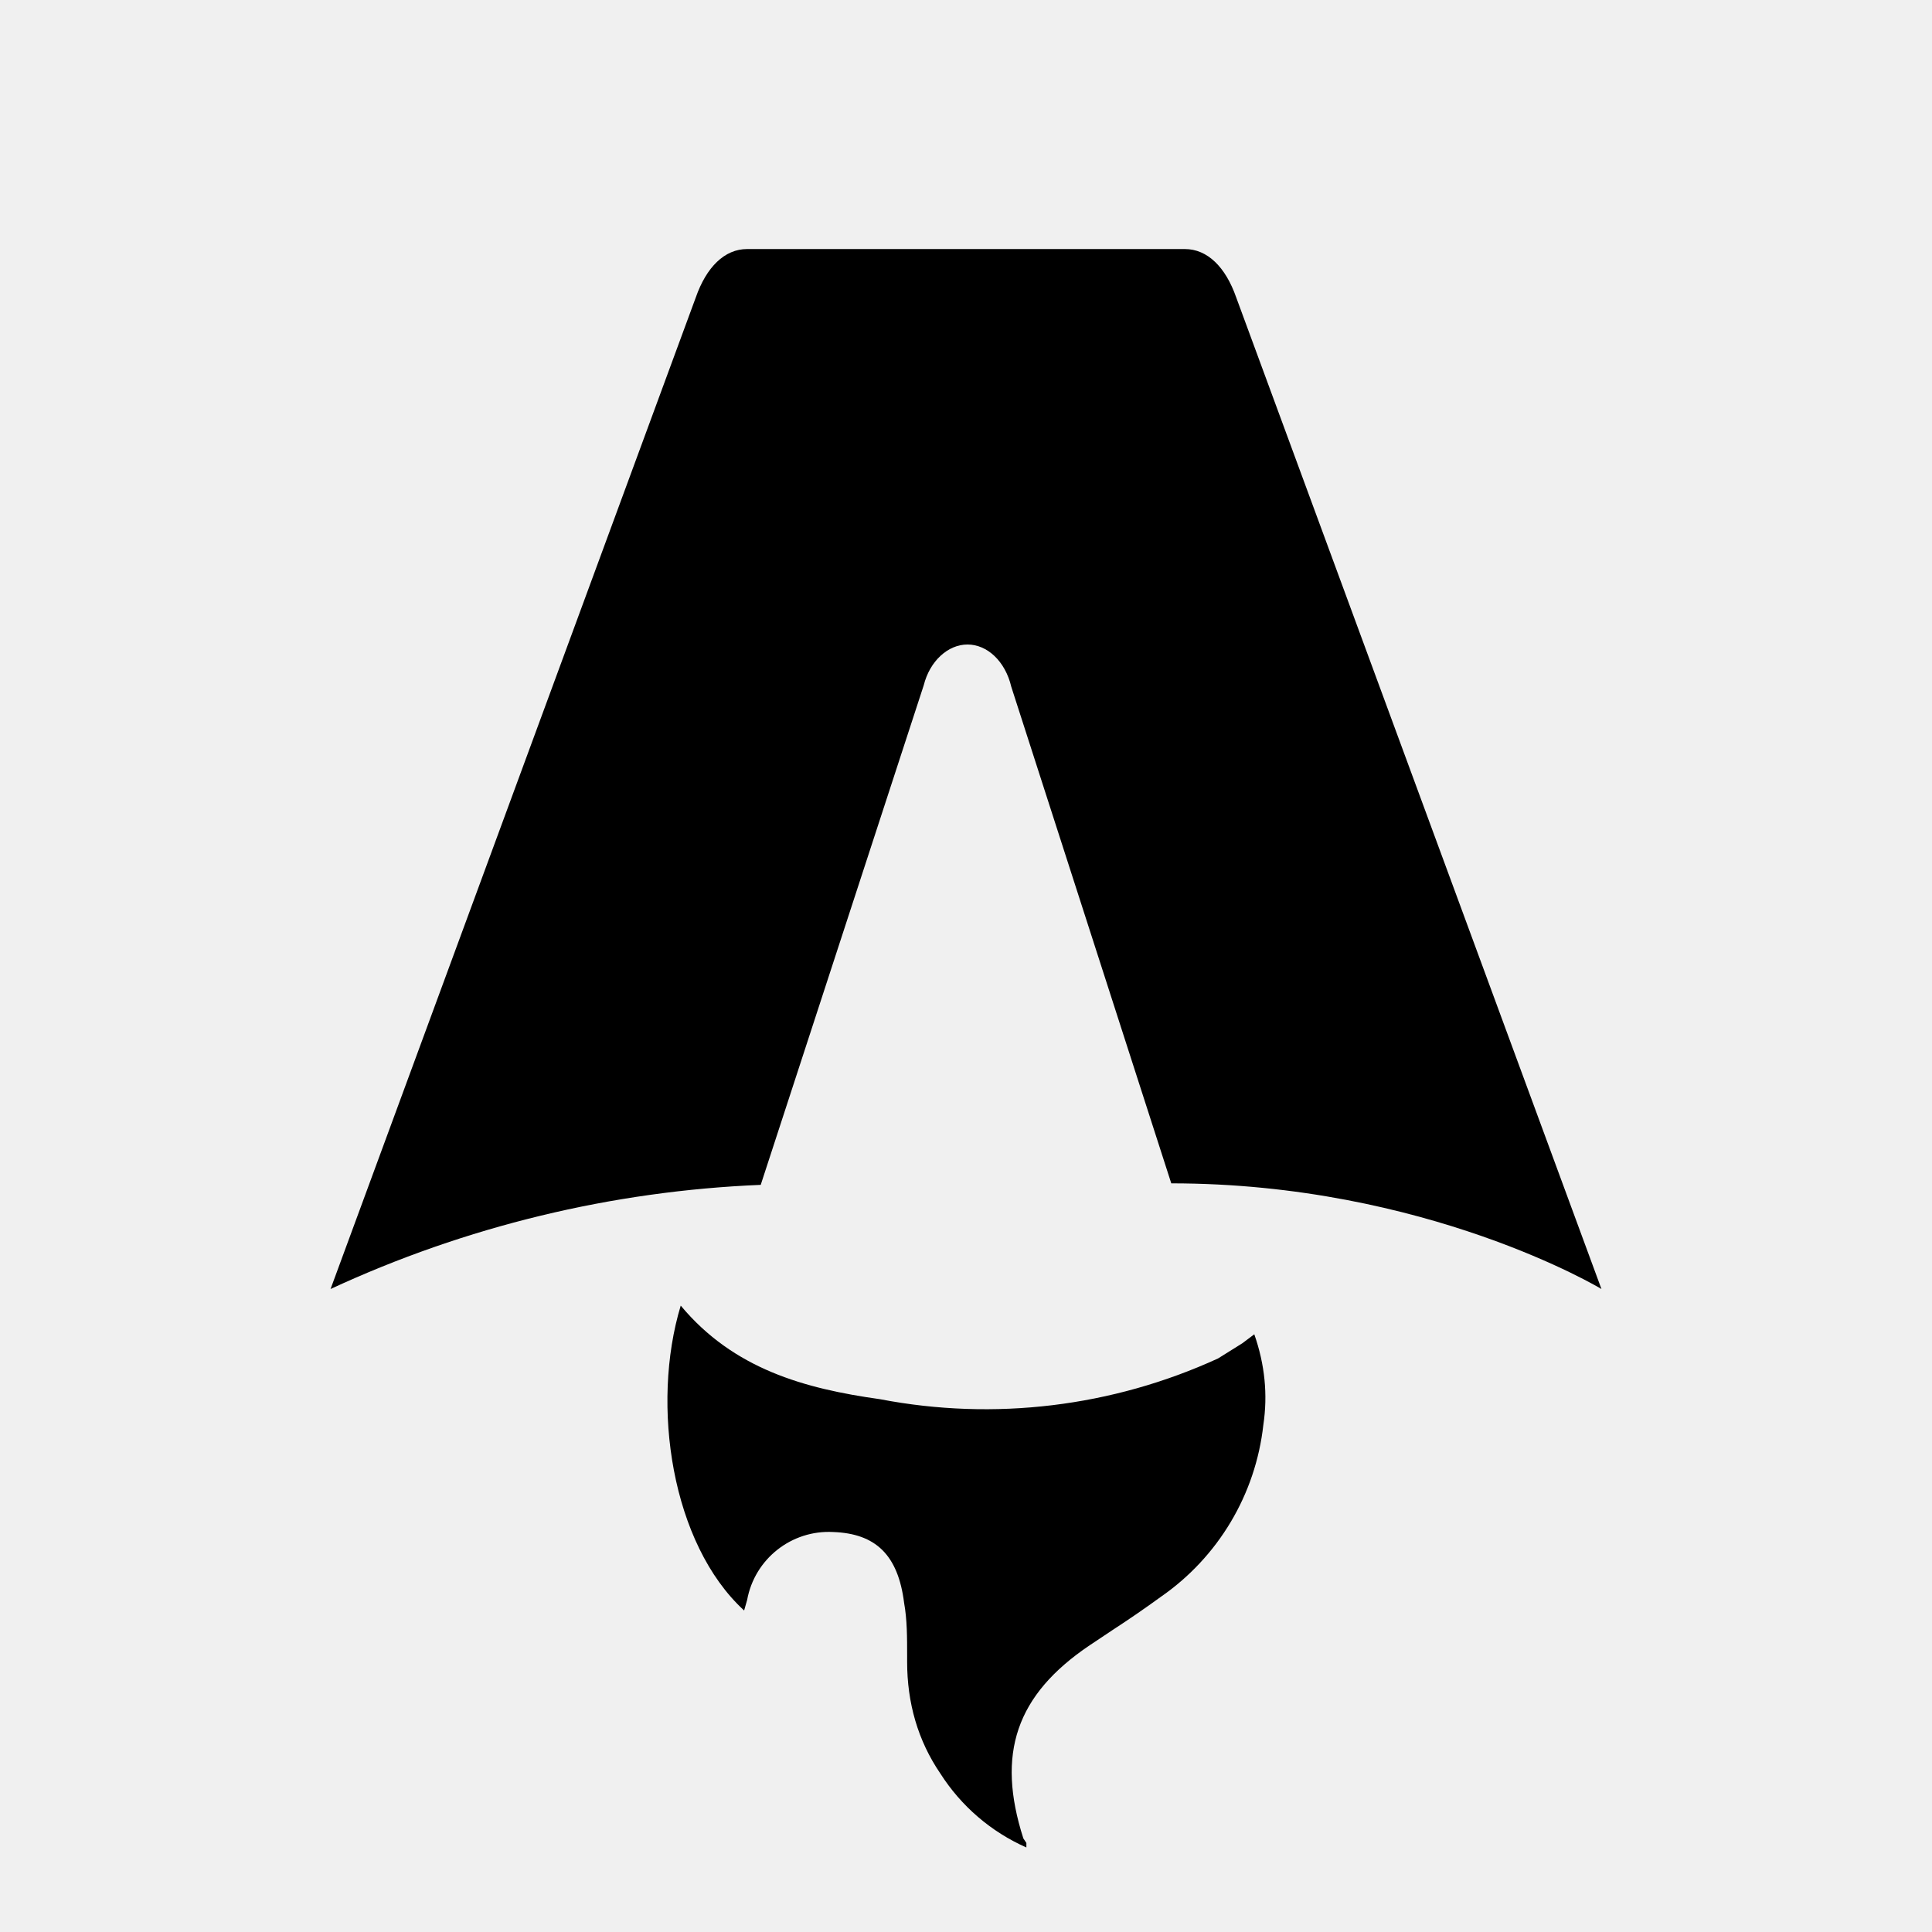
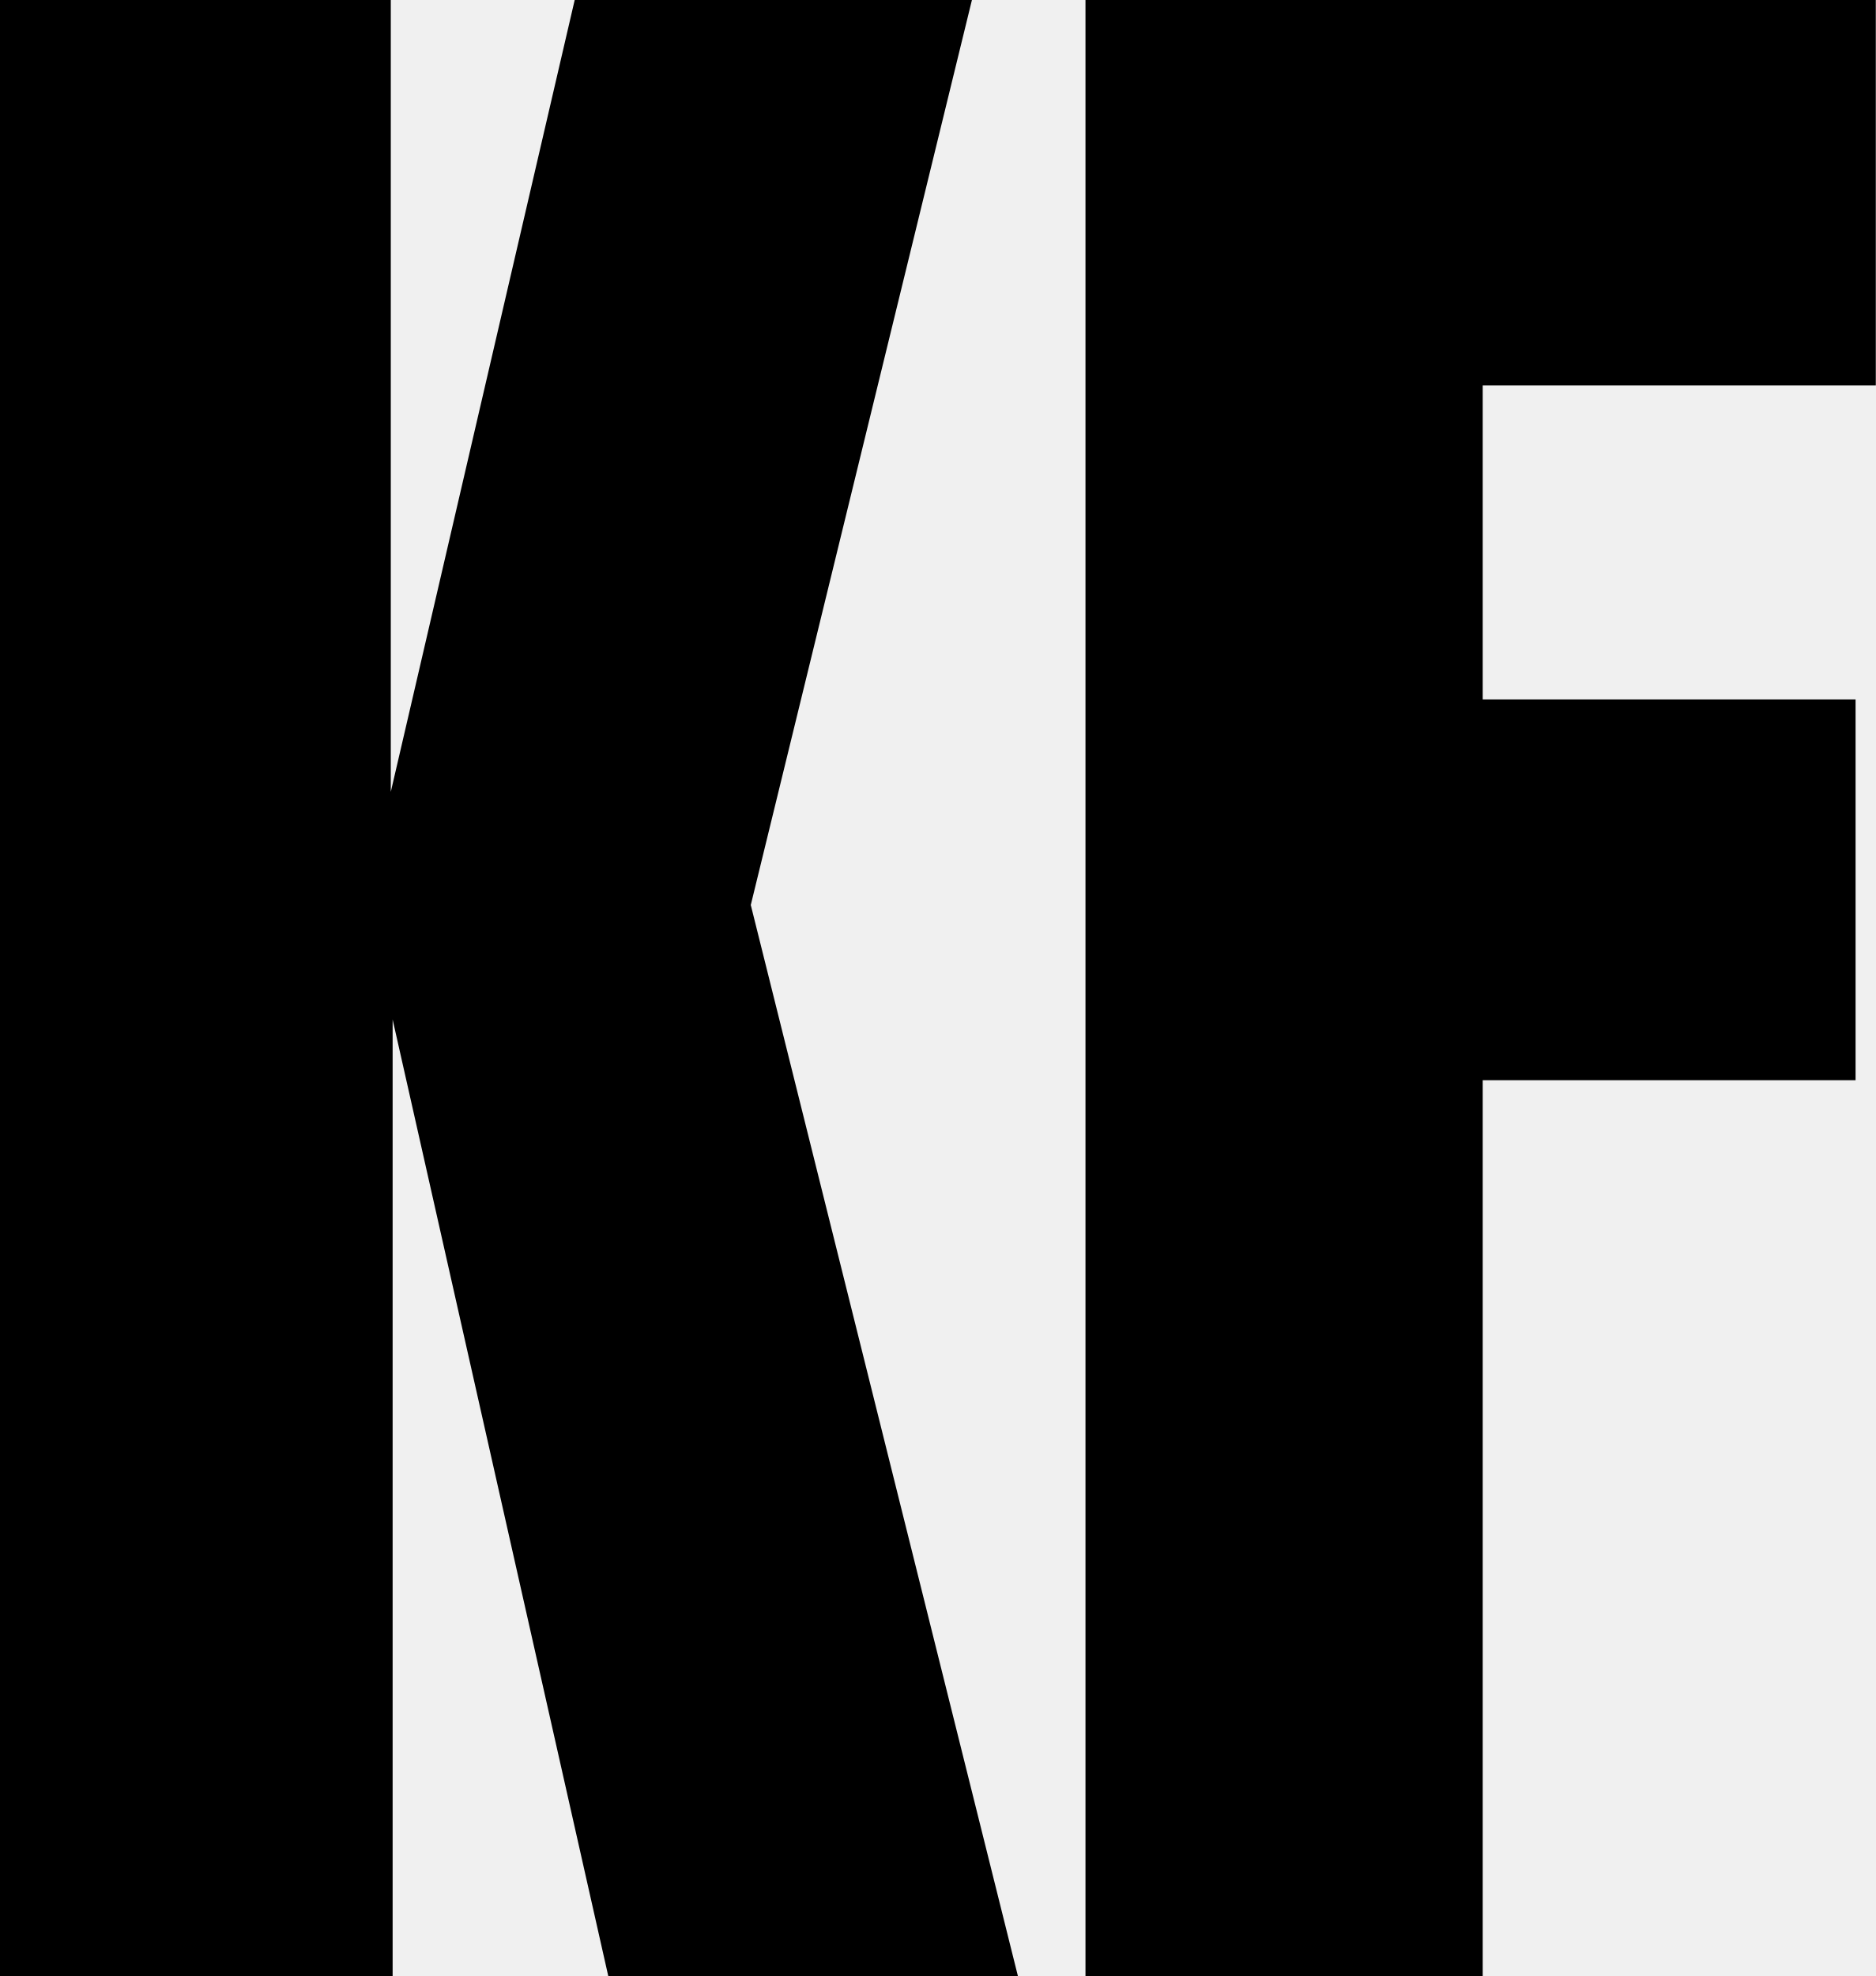
- <svg xmlns="http://www.w3.org/2000/svg" fill="none" viewBox="0 0 128 128">
-   <path d="M50.4 78.5a75.1 75.1 0 0 0-28.5 6.9l24.2-65.7c.7-2 1.9-3.2 3.4-3.2h29c1.5 0 2.7 1.2 3.4 3.2l24.2 65.7s-11.6-7-28.5-7L67 45.5c-.4-1.7-1.6-2.8-2.9-2.8-1.3 0-2.5 1.1-2.9 2.7L50.4 78.5Zm-1.1 28.2Zm-4.2-20.2c-2 6.6-.6 15.8 4.2 20.2a17.5 17.5 0 0 1 .2-.7 5.5 5.5 0 0 1 5.7-4.5c2.8.1 4.3 1.5 4.7 4.7.2 1.1.2 2.3.2 3.5v.4c0 2.7.7 5.2 2.2 7.4a13 13 0 0 0 5.7 4.9v-.3l-.2-.3c-1.8-5.6-.5-9.5 4.4-12.8l1.5-1a73 73 0 0 0 3.2-2.2 16 16 0 0 0 6.8-11.4c.3-2 .1-4-.6-6l-.8.6-1.6 1a37 37 0 0 1-22.4 2.7c-5-.7-9.7-2-13.2-6.2Z" />
-   <style>
-         path { fill: #000; }
-         @media (prefers-color-scheme: dark) {
-             path { fill: #FFF; }
-         }
-     </style>
+ <svg xmlns="http://www.w3.org/2000/svg" viewBox="0 15.84 40.8 42.97" data-asc="1.17626953125" width="40.8" height="42.97">
+   <defs />
+   <g fill="#000000">
+     <g transform="translate(0, 0)">
+       <path d="M0 58.81L0 15.84L8.50 15.84L8.50 33.06L12.50 15.84L21.14 15.84L16.33 35.52L22.14 58.81L13.23 58.81L8.54 38.01L8.54 58.81L0 58.81ZM23.61 58.81L23.61 15.84L40.80 15.84L40.80 24.22L32.25 24.22L32.25 31.05L40.36 31.05L40.36 39.33L32.25 39.33L32.25 58.81L23.61 58.81Z" />
+     </g>
+   </g>
</svg>
